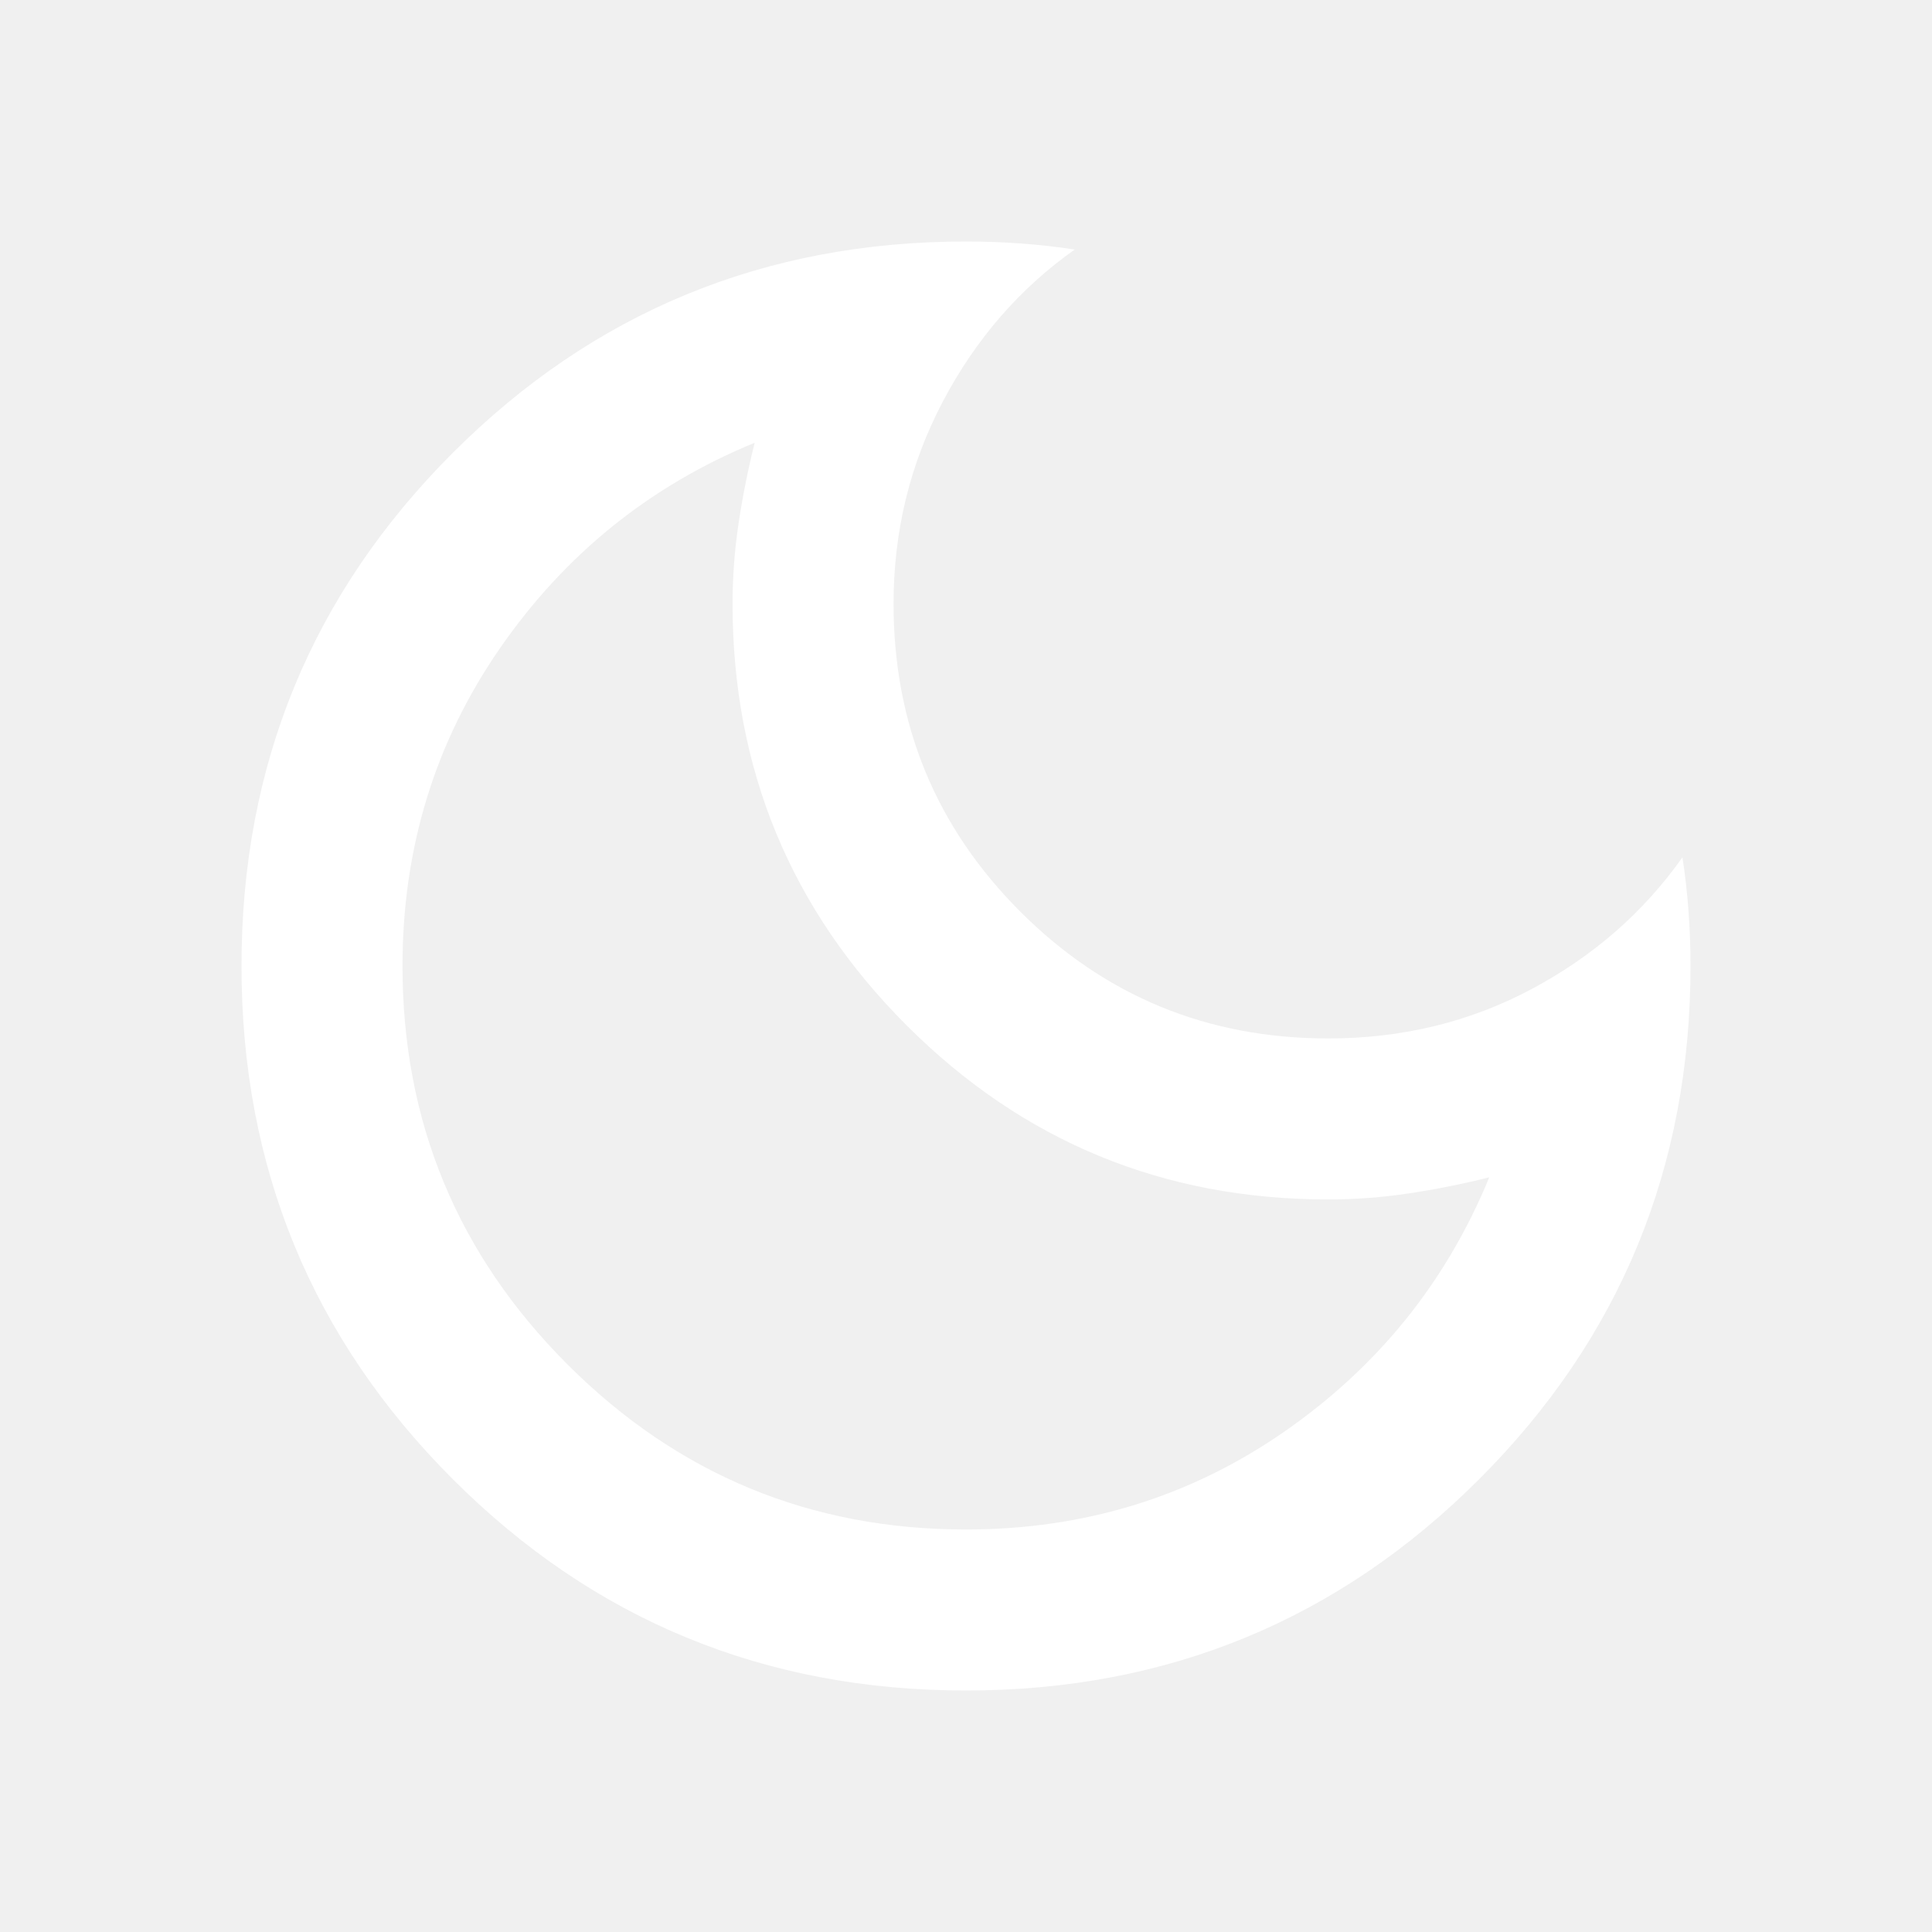
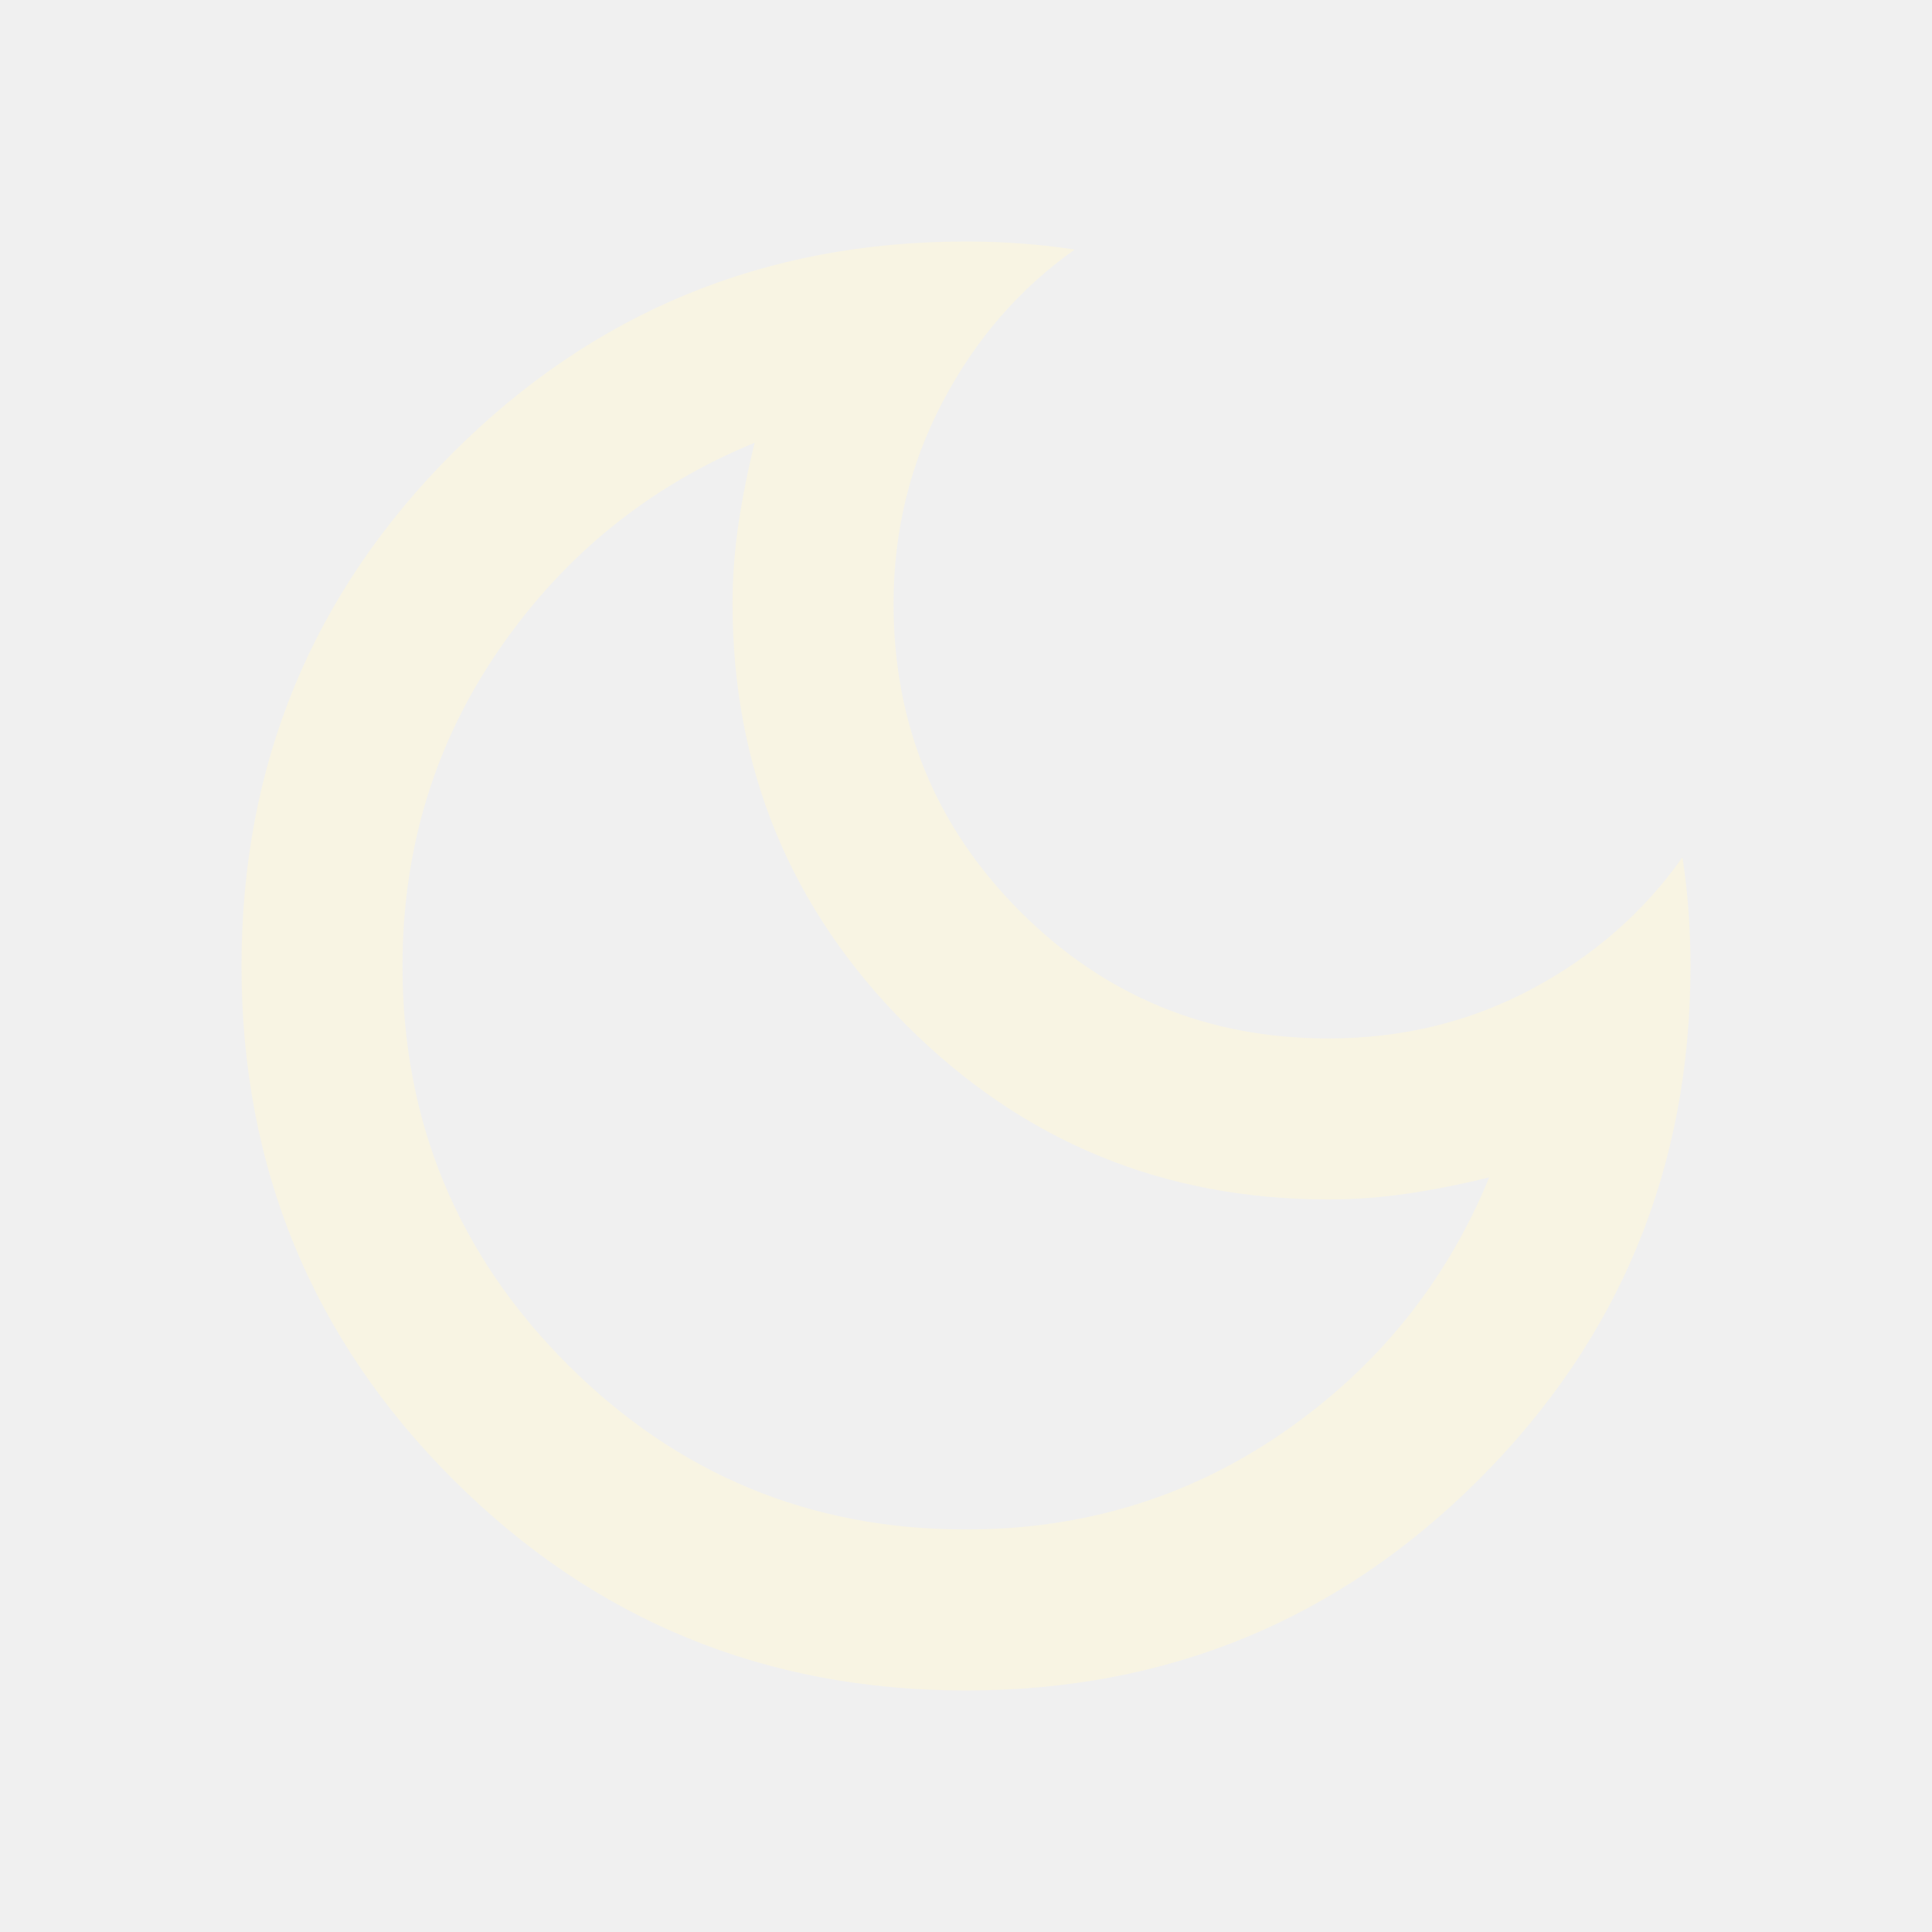
<svg xmlns="http://www.w3.org/2000/svg" height="24" viewBox="0 -960 960 960" width="24">
-   <path fill="#fff" d="M480-120q-150 0-255-105T120-480q0-150 105-255t255-105q14 0 27.5 1t26.5 3q-41 29-65.5 75.5T444-660q0 90 63 153t153 63q55 0 101-24.5t75-65.5q2 13 3 26.5t1 27.5q0 150-105 255T480-120Zm0-80q88 0 158-48.5T740-375q-20 5-40 8t-40 3q-123 0-209.5-86.5T364-660q0-20 3-40t8-40q-78 32-126.5 102T200-480q0 116 82 198t198 82Zm-10-270Z" />
+   <path fill="#f8f4e3" d="M480-120q-150 0-255-105T120-480q0-150 105-255t255-105q14 0 27.5 1t26.5 3q-41 29-65.5 75.5T444-660q0 90 63 153t153 63q55 0 101-24.5t75-65.5q2 13 3 26.5t1 27.5q0 150-105 255T480-120Zm0-80q88 0 158-48.5T740-375q-20 5-40 8t-40 3q-123 0-209.5-86.5T364-660q0-20 3-40t8-40q-78 32-126.5 102T200-480q0 116 82 198t198 82Zm-10-270Z" />
</svg>
